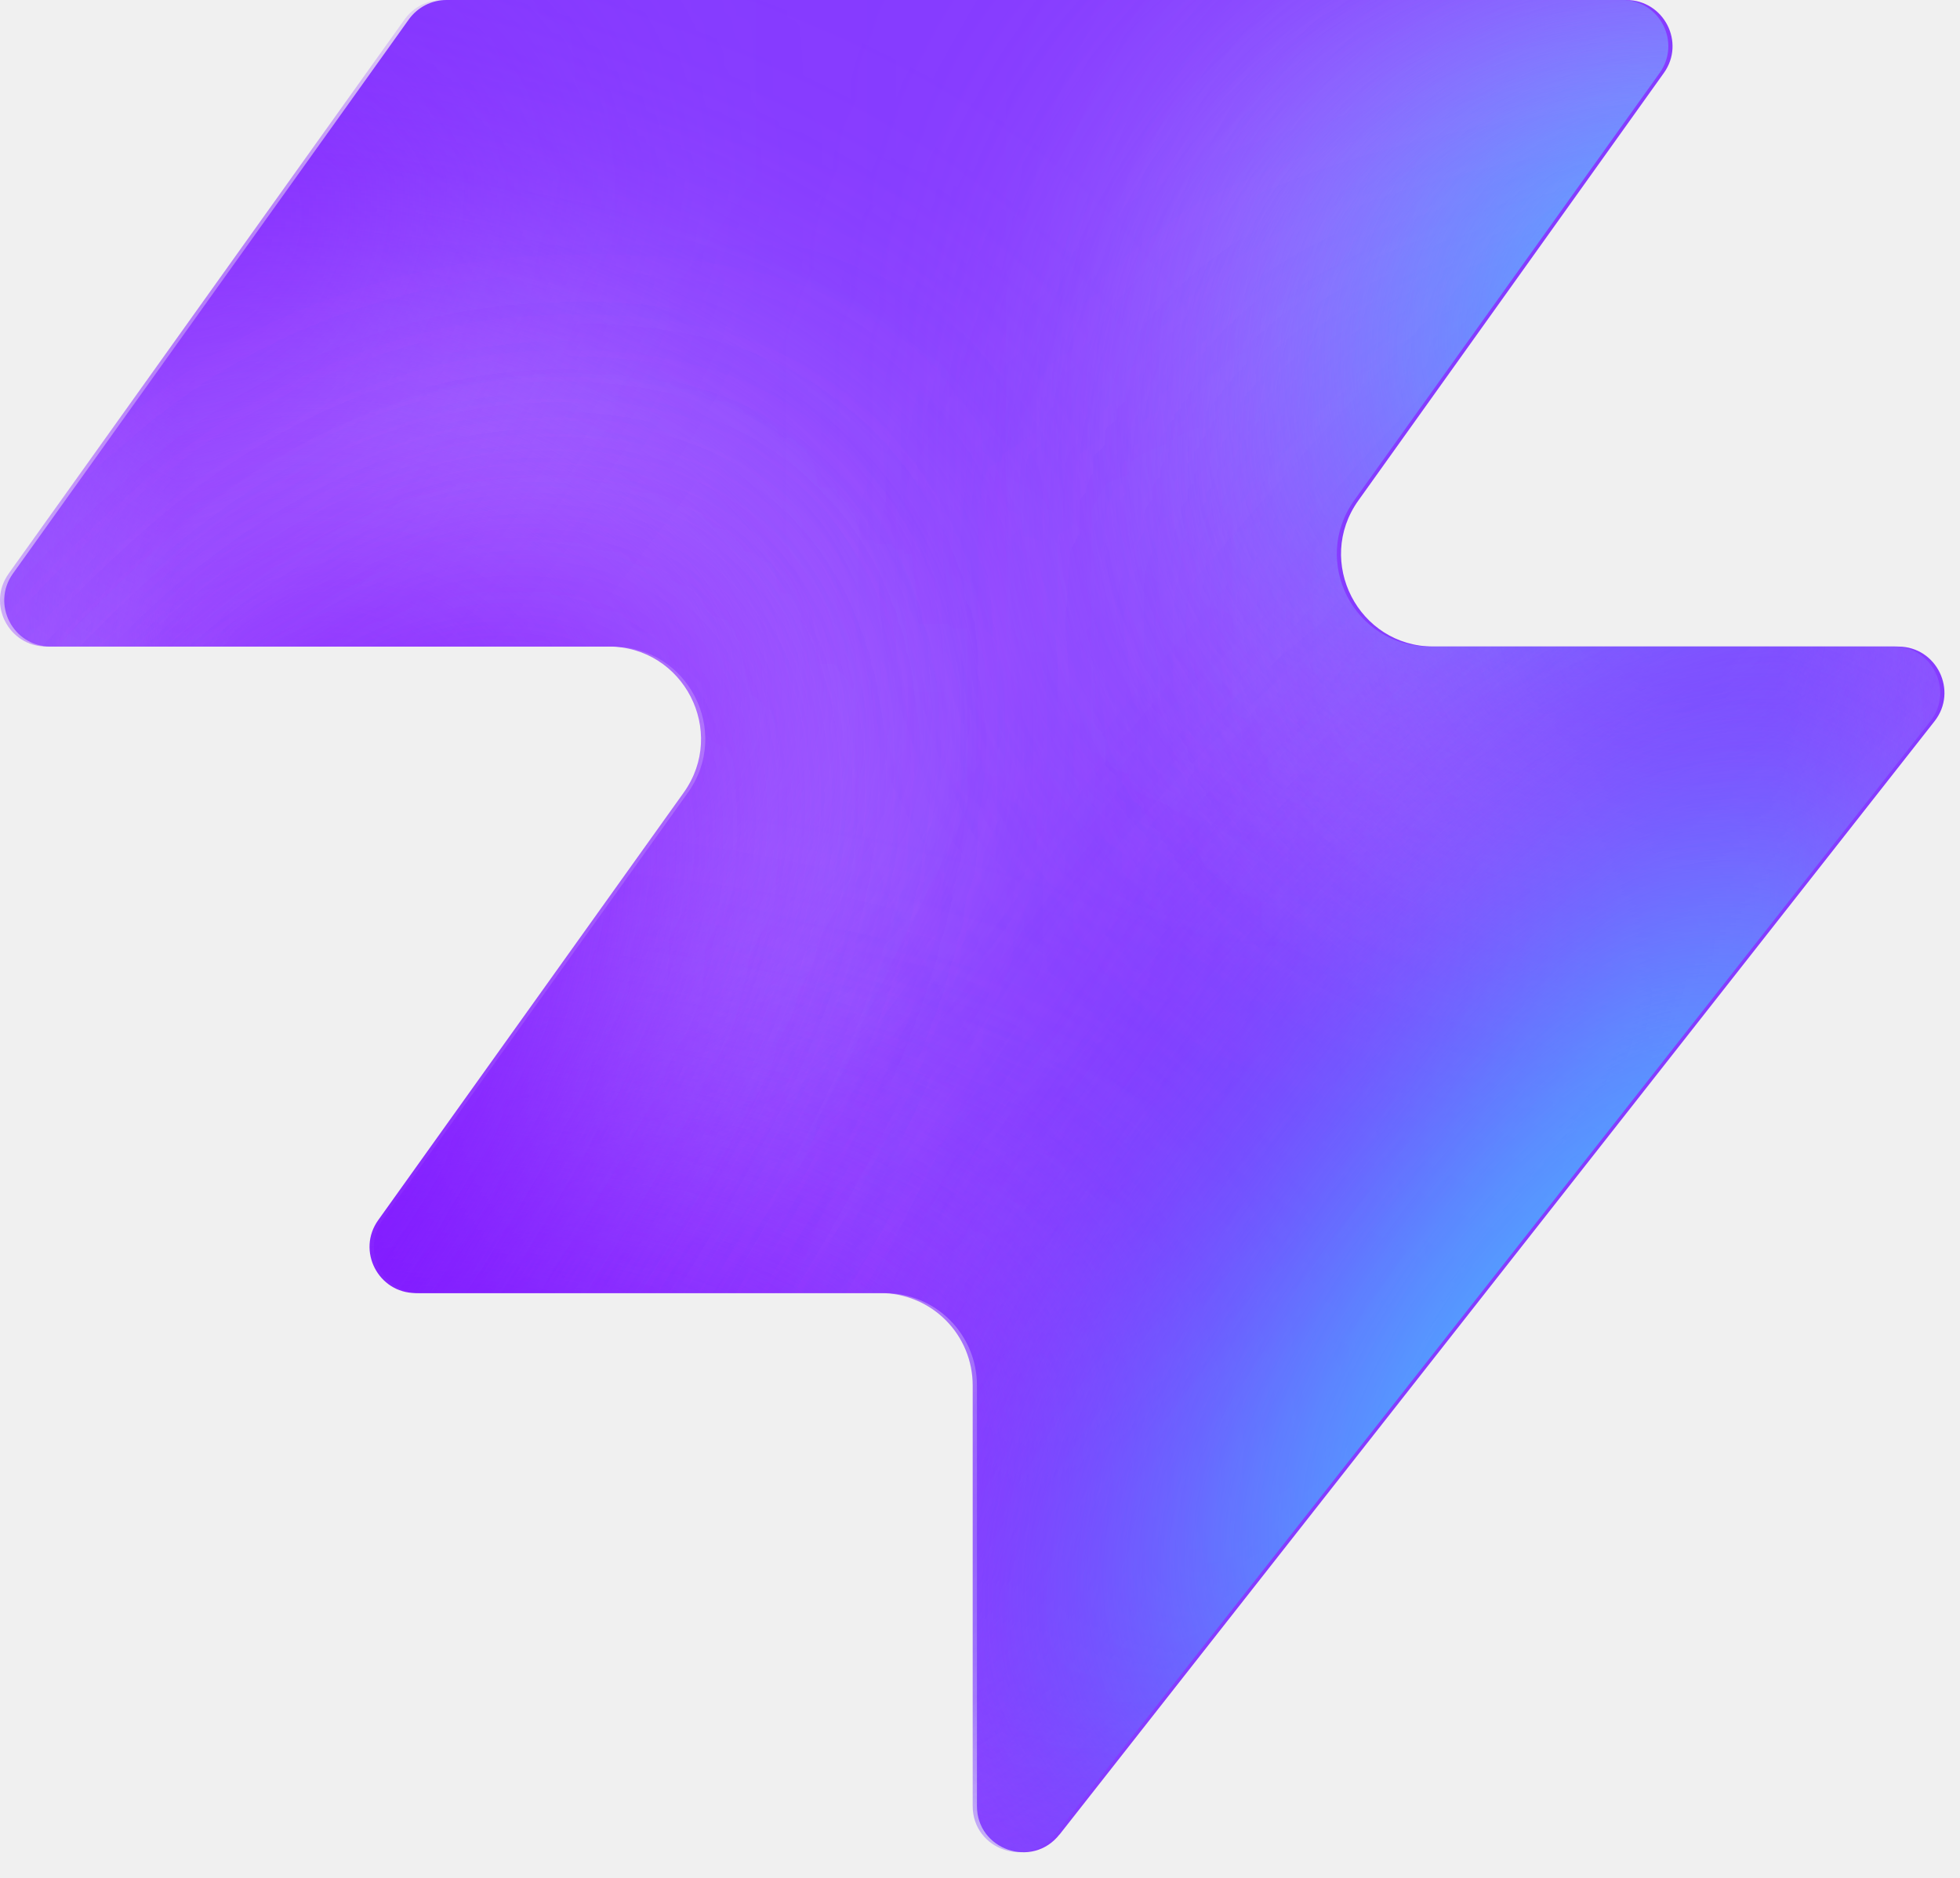
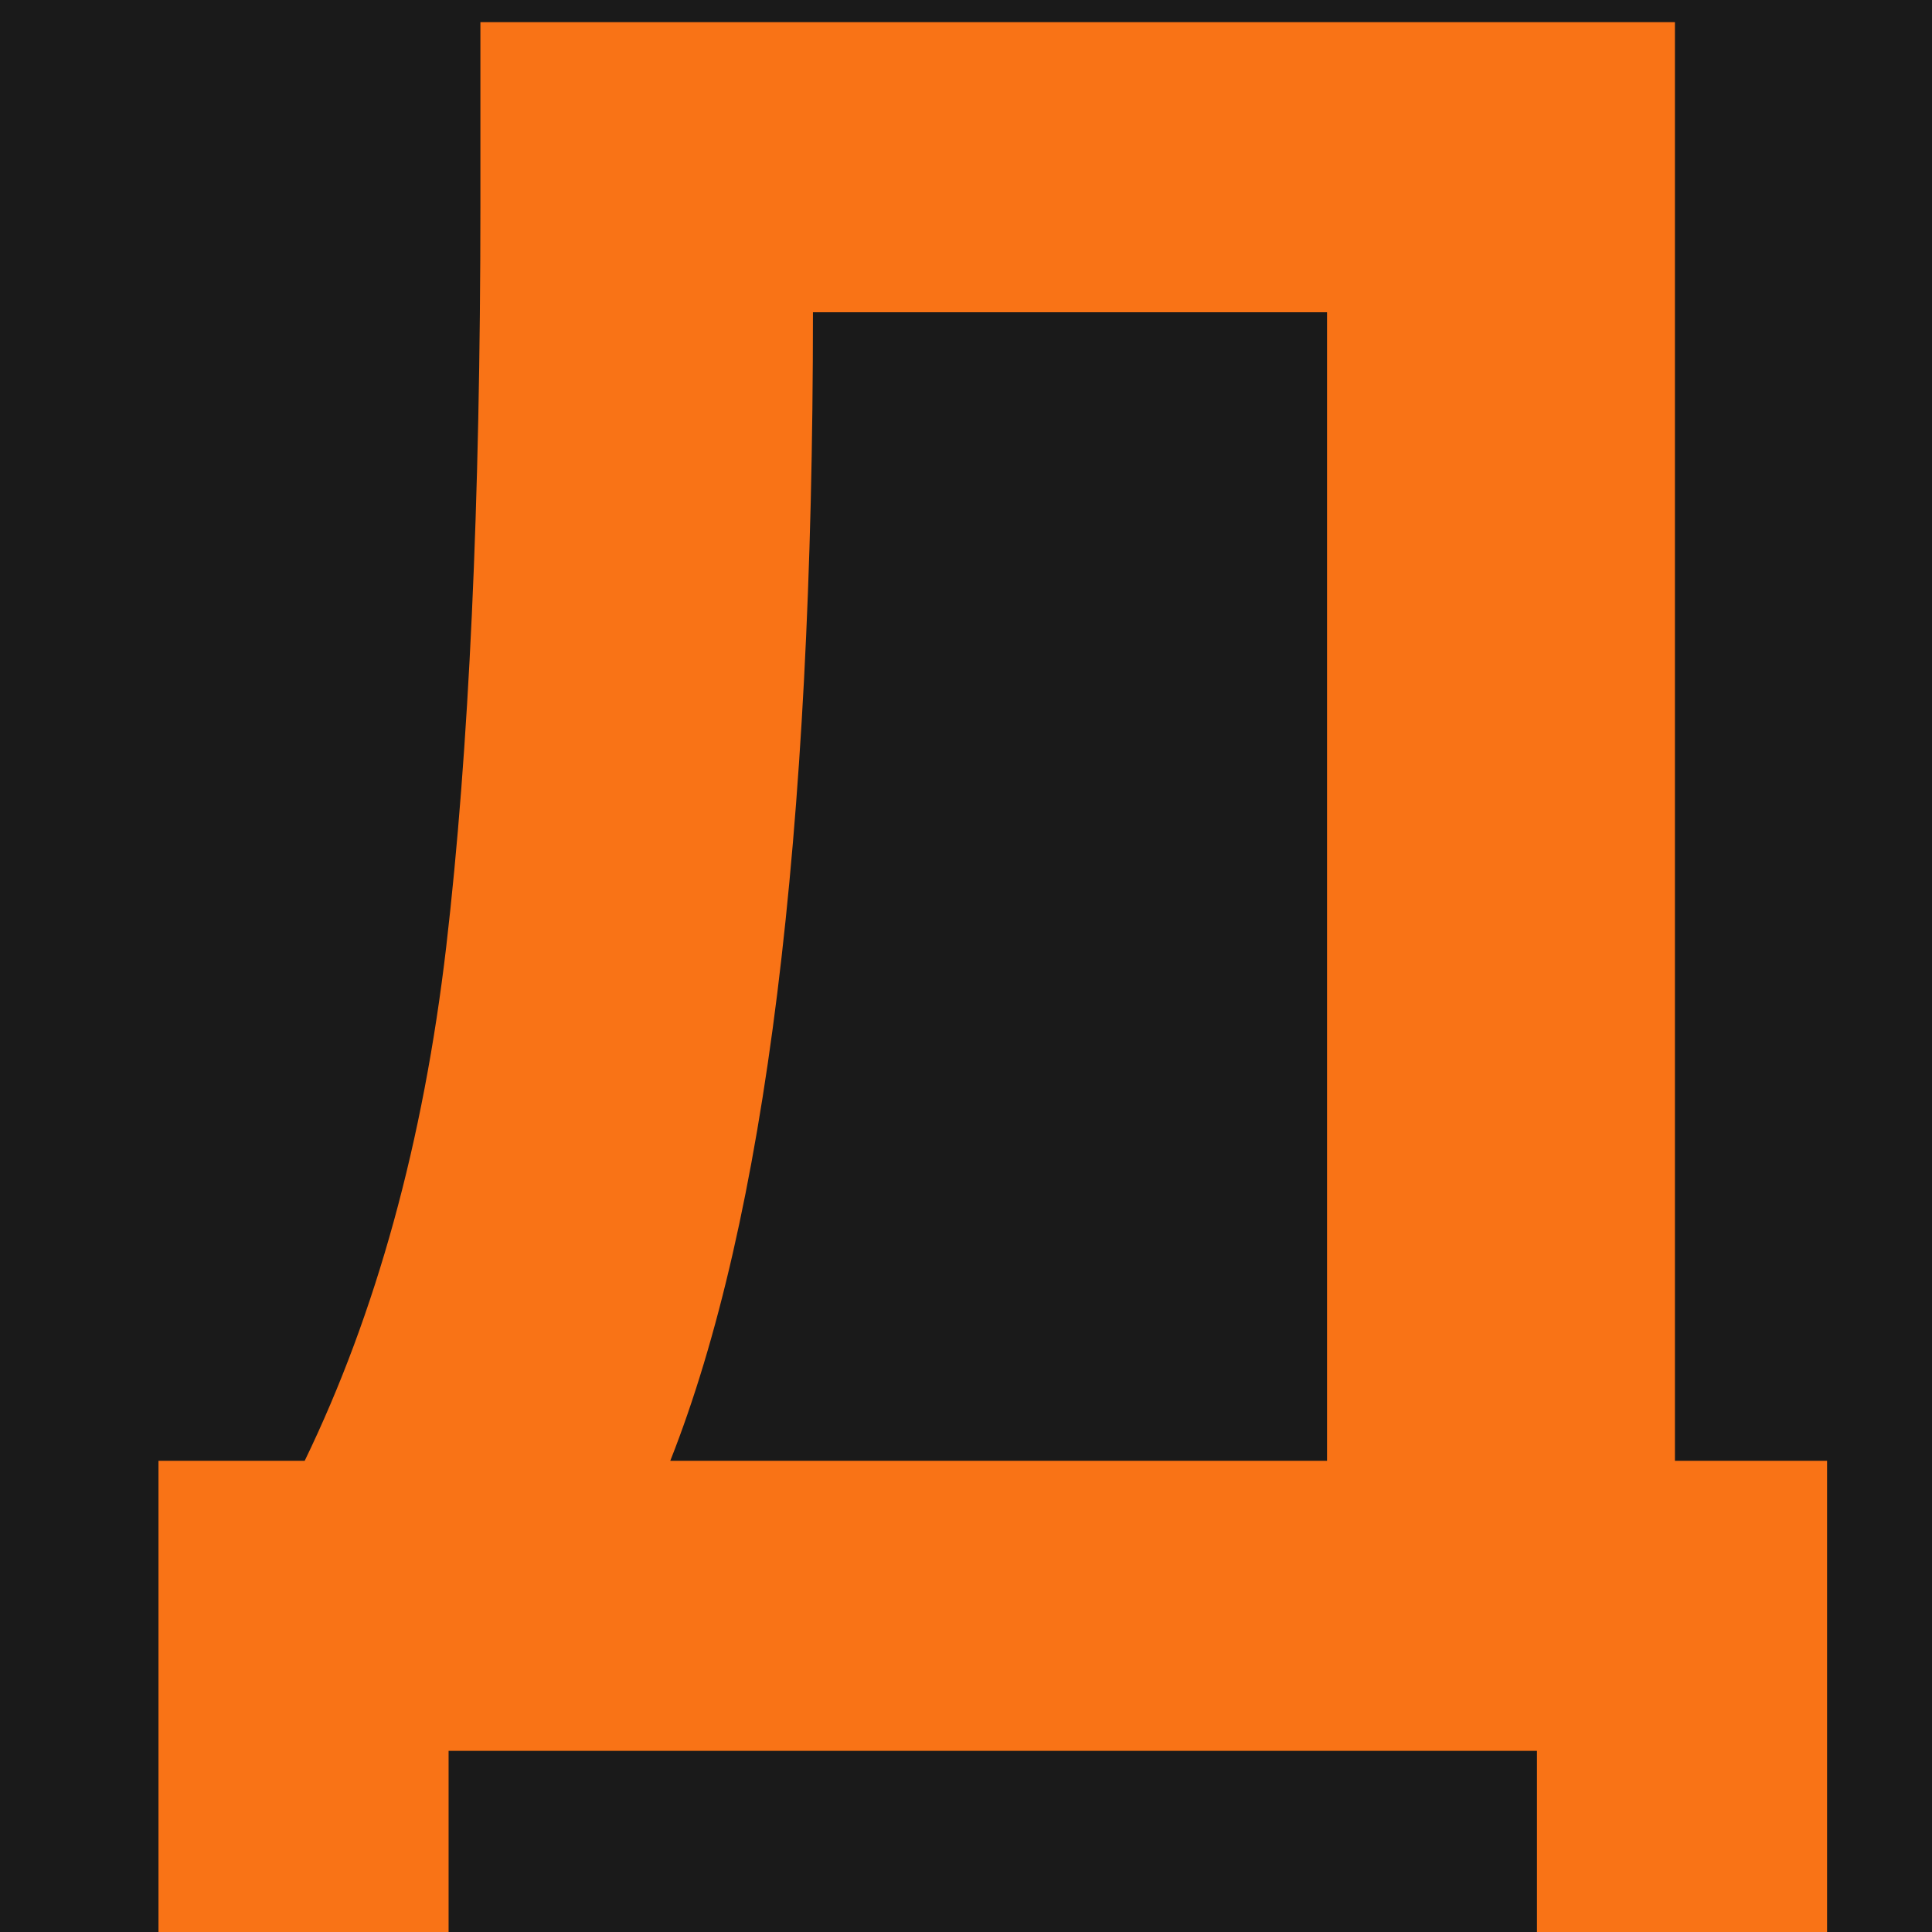
- <svg xmlns="http://www.w3.org/2000/svg" width="48" height="46" fill="none" viewBox="0 0 48 46">
-   <path fill="#863bff" d="M25.946 44.938c-.664.845-2.021.375-2.021-.698V33.937a2.26 2.26 0 0 0-2.262-2.262H10.287c-.92 0-1.456-1.04-.92-1.788l7.48-10.471c1.07-1.497 0-3.578-1.842-3.578H1.237c-.92 0-1.456-1.04-.92-1.788L10.013.474c.214-.297.556-.474.92-.474h28.894c.92 0 1.456 1.04.92 1.788l-7.48 10.471c-1.07 1.498 0 3.579 1.842 3.579h11.377c.943 0 1.473 1.088.89 1.83L25.947 44.94z" style="fill:#863bff;fill:color(display-p3 .525 .23 1);fill-opacity:1" />
-   <mask id="a" width="48" height="46" x="0" y="0" maskUnits="userSpaceOnUse" style="mask-type:alpha">
-     <path fill="#000" d="M25.842 44.938c-.664.844-2.021.375-2.021-.698V33.937a2.26 2.26 0 0 0-2.262-2.262H10.183c-.92 0-1.456-1.04-.92-1.788l7.48-10.471c1.07-1.498 0-3.579-1.842-3.579H1.133c-.92 0-1.456-1.04-.92-1.787L9.91.473c.214-.297.556-.474.92-.474h28.894c.92 0 1.456 1.04.92 1.788l-7.48 10.471c-1.07 1.498 0 3.578 1.842 3.578h11.377c.943 0 1.473 1.088.89 1.832L25.843 44.94z" style="fill:#000;fill-opacity:1" />
-   </mask>
-   <g mask="url(#a)">
-     <g filter="url(#b)">
-       <ellipse cx="5.508" cy="14.704" fill="#ede6ff" rx="5.508" ry="14.704" style="fill:#ede6ff;fill:color(display-p3 .927 .903 1);fill-opacity:1" transform="matrix(.00324 1 1 -.00324 -4.47 31.516)" />
-     </g>
-     <g filter="url(#c)">
-       <ellipse cx="10.399" cy="29.851" fill="#ede6ff" rx="10.399" ry="29.851" style="fill:#ede6ff;fill:color(display-p3 .927 .903 1);fill-opacity:1" transform="matrix(.00324 1 1 -.00324 -39.328 7.883)" />
-     </g>
-     <g filter="url(#d)">
-       <ellipse cx="5.508" cy="30.487" fill="#7e14ff" rx="5.508" ry="30.487" style="fill:#7e14ff;fill:color(display-p3 .492 .077 1);fill-opacity:1" transform="rotate(89.814 -25.913 -14.639)scale(1 -1)" />
-     </g>
-     <g filter="url(#e)">
-       <ellipse cx="5.508" cy="30.599" fill="#7e14ff" rx="5.508" ry="30.599" style="fill:#7e14ff;fill:color(display-p3 .492 .077 1);fill-opacity:1" transform="rotate(89.814 -32.644 -3.334)scale(1 -1)" />
-     </g>
-     <g filter="url(#f)">
-       <ellipse cx="5.508" cy="30.599" fill="#7e14ff" rx="5.508" ry="30.599" style="fill:#7e14ff;fill:color(display-p3 .492 .077 1);fill-opacity:1" transform="matrix(.00324 1 1 -.00324 -34.34 30.47)" />
-     </g>
-     <g filter="url(#g)">
-       <ellipse cx="14.072" cy="22.078" fill="#ede6ff" rx="14.072" ry="22.078" style="fill:#ede6ff;fill:color(display-p3 .927 .903 1);fill-opacity:1" transform="rotate(93.35 24.506 48.493)scale(-1 1)" />
-     </g>
-     <g filter="url(#h)">
-       <ellipse cx="3.47" cy="21.501" fill="#7e14ff" rx="3.47" ry="21.501" style="fill:#7e14ff;fill:color(display-p3 .492 .077 1);fill-opacity:1" transform="rotate(89.009 28.708 47.59)scale(-1 1)" />
-     </g>
-     <g filter="url(#i)">
-       <ellipse cx="3.47" cy="21.501" fill="#7e14ff" rx="3.47" ry="21.501" style="fill:#7e14ff;fill:color(display-p3 .492 .077 1);fill-opacity:1" transform="rotate(89.009 28.708 47.59)scale(-1 1)" />
-     </g>
-     <g filter="url(#j)">
-       <ellipse cx=".387" cy="8.972" fill="#7e14ff" rx="4.407" ry="29.108" style="fill:#7e14ff;fill:color(display-p3 .492 .077 1);fill-opacity:1" transform="rotate(39.51 .387 8.972)" />
-     </g>
-     <g filter="url(#k)">
-       <ellipse cx="47.523" cy="-6.092" fill="#7e14ff" rx="4.407" ry="29.108" style="fill:#7e14ff;fill:color(display-p3 .492 .077 1);fill-opacity:1" transform="rotate(37.892 47.523 -6.092)" />
-     </g>
-     <g filter="url(#l)">
-       <ellipse cx="41.412" cy="6.333" fill="#47bfff" rx="5.971" ry="9.665" style="fill:#47bfff;fill:color(display-p3 .28 .748 1);fill-opacity:1" transform="rotate(37.892 41.412 6.333)" />
-     </g>
-     <g filter="url(#m)">
-       <ellipse cx="-1.879" cy="38.332" fill="#7e14ff" rx="4.407" ry="29.108" style="fill:#7e14ff;fill:color(display-p3 .492 .077 1);fill-opacity:1" transform="rotate(37.892 -1.88 38.332)" />
-     </g>
-     <g filter="url(#n)">
-       <ellipse cx="-1.879" cy="38.332" fill="#7e14ff" rx="4.407" ry="29.108" style="fill:#7e14ff;fill:color(display-p3 .492 .077 1);fill-opacity:1" transform="rotate(37.892 -1.88 38.332)" />
-     </g>
-     <g filter="url(#o)">
-       <ellipse cx="35.651" cy="29.907" fill="#7e14ff" rx="4.407" ry="29.108" style="fill:#7e14ff;fill:color(display-p3 .492 .077 1);fill-opacity:1" transform="rotate(37.892 35.651 29.907)" />
-     </g>
-     <g filter="url(#p)">
-       <ellipse cx="38.418" cy="32.4" fill="#47bfff" rx="5.971" ry="15.297" style="fill:#47bfff;fill:color(display-p3 .28 .748 1);fill-opacity:1" transform="rotate(37.892 38.418 32.4)" />
-     </g>
+ <svg xmlns="http://www.w3.org/2000/svg" width="32" height="32" viewBox="0 0 32 32" fill="none">
+   <g clip-path="url(#clip0_36_2)">
+     <path d="M32 0H0V32H32V0Z" fill="#1A1A1A" />
+     <path d="M7.957 0.367H27.742V24.195H30.262V35.25H25.457V29H7.43V35.25H2.625V24.195H5.047C6.232 21.747 7.013 18.909 7.391 15.68C7.768 12.438 7.957 8.342 7.957 3.395V0.367ZM13.465 5.172C13.465 13.87 12.677 20.211 11.102 24.195H21.98V5.172H13.465Z" fill="#F97316" />
  </g>
  <defs>
-     <filter id="b" width="60.045" height="41.654" x="-19.77" y="16.149" color-interpolation-filters="sRGB" filterUnits="userSpaceOnUse">
-       <feFlood flood-opacity="0" result="BackgroundImageFix" />
-       <feBlend in="SourceGraphic" in2="BackgroundImageFix" result="shape" />
-       <feGaussianBlur result="effect1_foregroundBlur_2002_17158" stdDeviation="7.659" />
-     </filter>
-     <filter id="c" width="90.34" height="51.437" x="-54.613" y="-7.533" color-interpolation-filters="sRGB" filterUnits="userSpaceOnUse">
-       <feFlood flood-opacity="0" result="BackgroundImageFix" />
-       <feBlend in="SourceGraphic" in2="BackgroundImageFix" result="shape" />
-       <feGaussianBlur result="effect1_foregroundBlur_2002_17158" stdDeviation="7.659" />
-     </filter>
-     <filter id="d" width="79.355" height="29.4" x="-49.64" y="2.03" color-interpolation-filters="sRGB" filterUnits="userSpaceOnUse">
-       <feFlood flood-opacity="0" result="BackgroundImageFix" />
-       <feBlend in="SourceGraphic" in2="BackgroundImageFix" result="shape" />
-       <feGaussianBlur result="effect1_foregroundBlur_2002_17158" stdDeviation="4.596" />
-     </filter>
-     <filter id="e" width="79.579" height="29.4" x="-45.045" y="20.029" color-interpolation-filters="sRGB" filterUnits="userSpaceOnUse">
-       <feFlood flood-opacity="0" result="BackgroundImageFix" />
-       <feBlend in="SourceGraphic" in2="BackgroundImageFix" result="shape" />
-       <feGaussianBlur result="effect1_foregroundBlur_2002_17158" stdDeviation="4.596" />
-     </filter>
-     <filter id="f" width="79.579" height="29.4" x="-43.513" y="21.178" color-interpolation-filters="sRGB" filterUnits="userSpaceOnUse">
-       <feFlood flood-opacity="0" result="BackgroundImageFix" />
-       <feBlend in="SourceGraphic" in2="BackgroundImageFix" result="shape" />
-       <feGaussianBlur result="effect1_foregroundBlur_2002_17158" stdDeviation="4.596" />
-     </filter>
-     <filter id="g" width="74.749" height="58.852" x="15.756" y="-17.901" color-interpolation-filters="sRGB" filterUnits="userSpaceOnUse">
-       <feFlood flood-opacity="0" result="BackgroundImageFix" />
-       <feBlend in="SourceGraphic" in2="BackgroundImageFix" result="shape" />
-       <feGaussianBlur result="effect1_foregroundBlur_2002_17158" stdDeviation="7.659" />
-     </filter>
-     <filter id="h" width="61.377" height="25.362" x="23.548" y="2.284" color-interpolation-filters="sRGB" filterUnits="userSpaceOnUse">
-       <feFlood flood-opacity="0" result="BackgroundImageFix" />
-       <feBlend in="SourceGraphic" in2="BackgroundImageFix" result="shape" />
-       <feGaussianBlur result="effect1_foregroundBlur_2002_17158" stdDeviation="4.596" />
-     </filter>
-     <filter id="i" width="61.377" height="25.362" x="23.548" y="2.284" color-interpolation-filters="sRGB" filterUnits="userSpaceOnUse">
-       <feFlood flood-opacity="0" result="BackgroundImageFix" />
-       <feBlend in="SourceGraphic" in2="BackgroundImageFix" result="shape" />
-       <feGaussianBlur result="effect1_foregroundBlur_2002_17158" stdDeviation="4.596" />
-     </filter>
-     <filter id="j" width="56.045" height="63.649" x="-27.636" y="-22.853" color-interpolation-filters="sRGB" filterUnits="userSpaceOnUse">
-       <feFlood flood-opacity="0" result="BackgroundImageFix" />
-       <feBlend in="SourceGraphic" in2="BackgroundImageFix" result="shape" />
-       <feGaussianBlur result="effect1_foregroundBlur_2002_17158" stdDeviation="4.596" />
-     </filter>
-     <filter id="k" width="54.814" height="64.646" x="20.116" y="-38.415" color-interpolation-filters="sRGB" filterUnits="userSpaceOnUse">
-       <feFlood flood-opacity="0" result="BackgroundImageFix" />
-       <feBlend in="SourceGraphic" in2="BackgroundImageFix" result="shape" />
-       <feGaussianBlur result="effect1_foregroundBlur_2002_17158" stdDeviation="4.596" />
-     </filter>
-     <filter id="l" width="33.541" height="35.313" x="24.641" y="-11.323" color-interpolation-filters="sRGB" filterUnits="userSpaceOnUse">
-       <feFlood flood-opacity="0" result="BackgroundImageFix" />
-       <feBlend in="SourceGraphic" in2="BackgroundImageFix" result="shape" />
-       <feGaussianBlur result="effect1_foregroundBlur_2002_17158" stdDeviation="4.596" />
-     </filter>
-     <filter id="m" width="54.814" height="64.646" x="-29.286" y="6.009" color-interpolation-filters="sRGB" filterUnits="userSpaceOnUse">
-       <feFlood flood-opacity="0" result="BackgroundImageFix" />
-       <feBlend in="SourceGraphic" in2="BackgroundImageFix" result="shape" />
-       <feGaussianBlur result="effect1_foregroundBlur_2002_17158" stdDeviation="4.596" />
-     </filter>
-     <filter id="n" width="54.814" height="64.646" x="-29.286" y="6.009" color-interpolation-filters="sRGB" filterUnits="userSpaceOnUse">
-       <feFlood flood-opacity="0" result="BackgroundImageFix" />
-       <feBlend in="SourceGraphic" in2="BackgroundImageFix" result="shape" />
-       <feGaussianBlur result="effect1_foregroundBlur_2002_17158" stdDeviation="4.596" />
-     </filter>
-     <filter id="o" width="54.814" height="64.646" x="8.244" y="-2.416" color-interpolation-filters="sRGB" filterUnits="userSpaceOnUse">
-       <feFlood flood-opacity="0" result="BackgroundImageFix" />
-       <feBlend in="SourceGraphic" in2="BackgroundImageFix" result="shape" />
-       <feGaussianBlur result="effect1_foregroundBlur_2002_17158" stdDeviation="4.596" />
-     </filter>
-     <filter id="p" width="39.409" height="43.623" x="18.713" y="10.588" color-interpolation-filters="sRGB" filterUnits="userSpaceOnUse">
-       <feFlood flood-opacity="0" result="BackgroundImageFix" />
-       <feBlend in="SourceGraphic" in2="BackgroundImageFix" result="shape" />
-       <feGaussianBlur result="effect1_foregroundBlur_2002_17158" stdDeviation="4.596" />
-     </filter>
+     <clipPath id="clip0_36_2">
+       <rect width="32" height="32" fill="white" />
+     </clipPath>
  </defs>
</svg>
